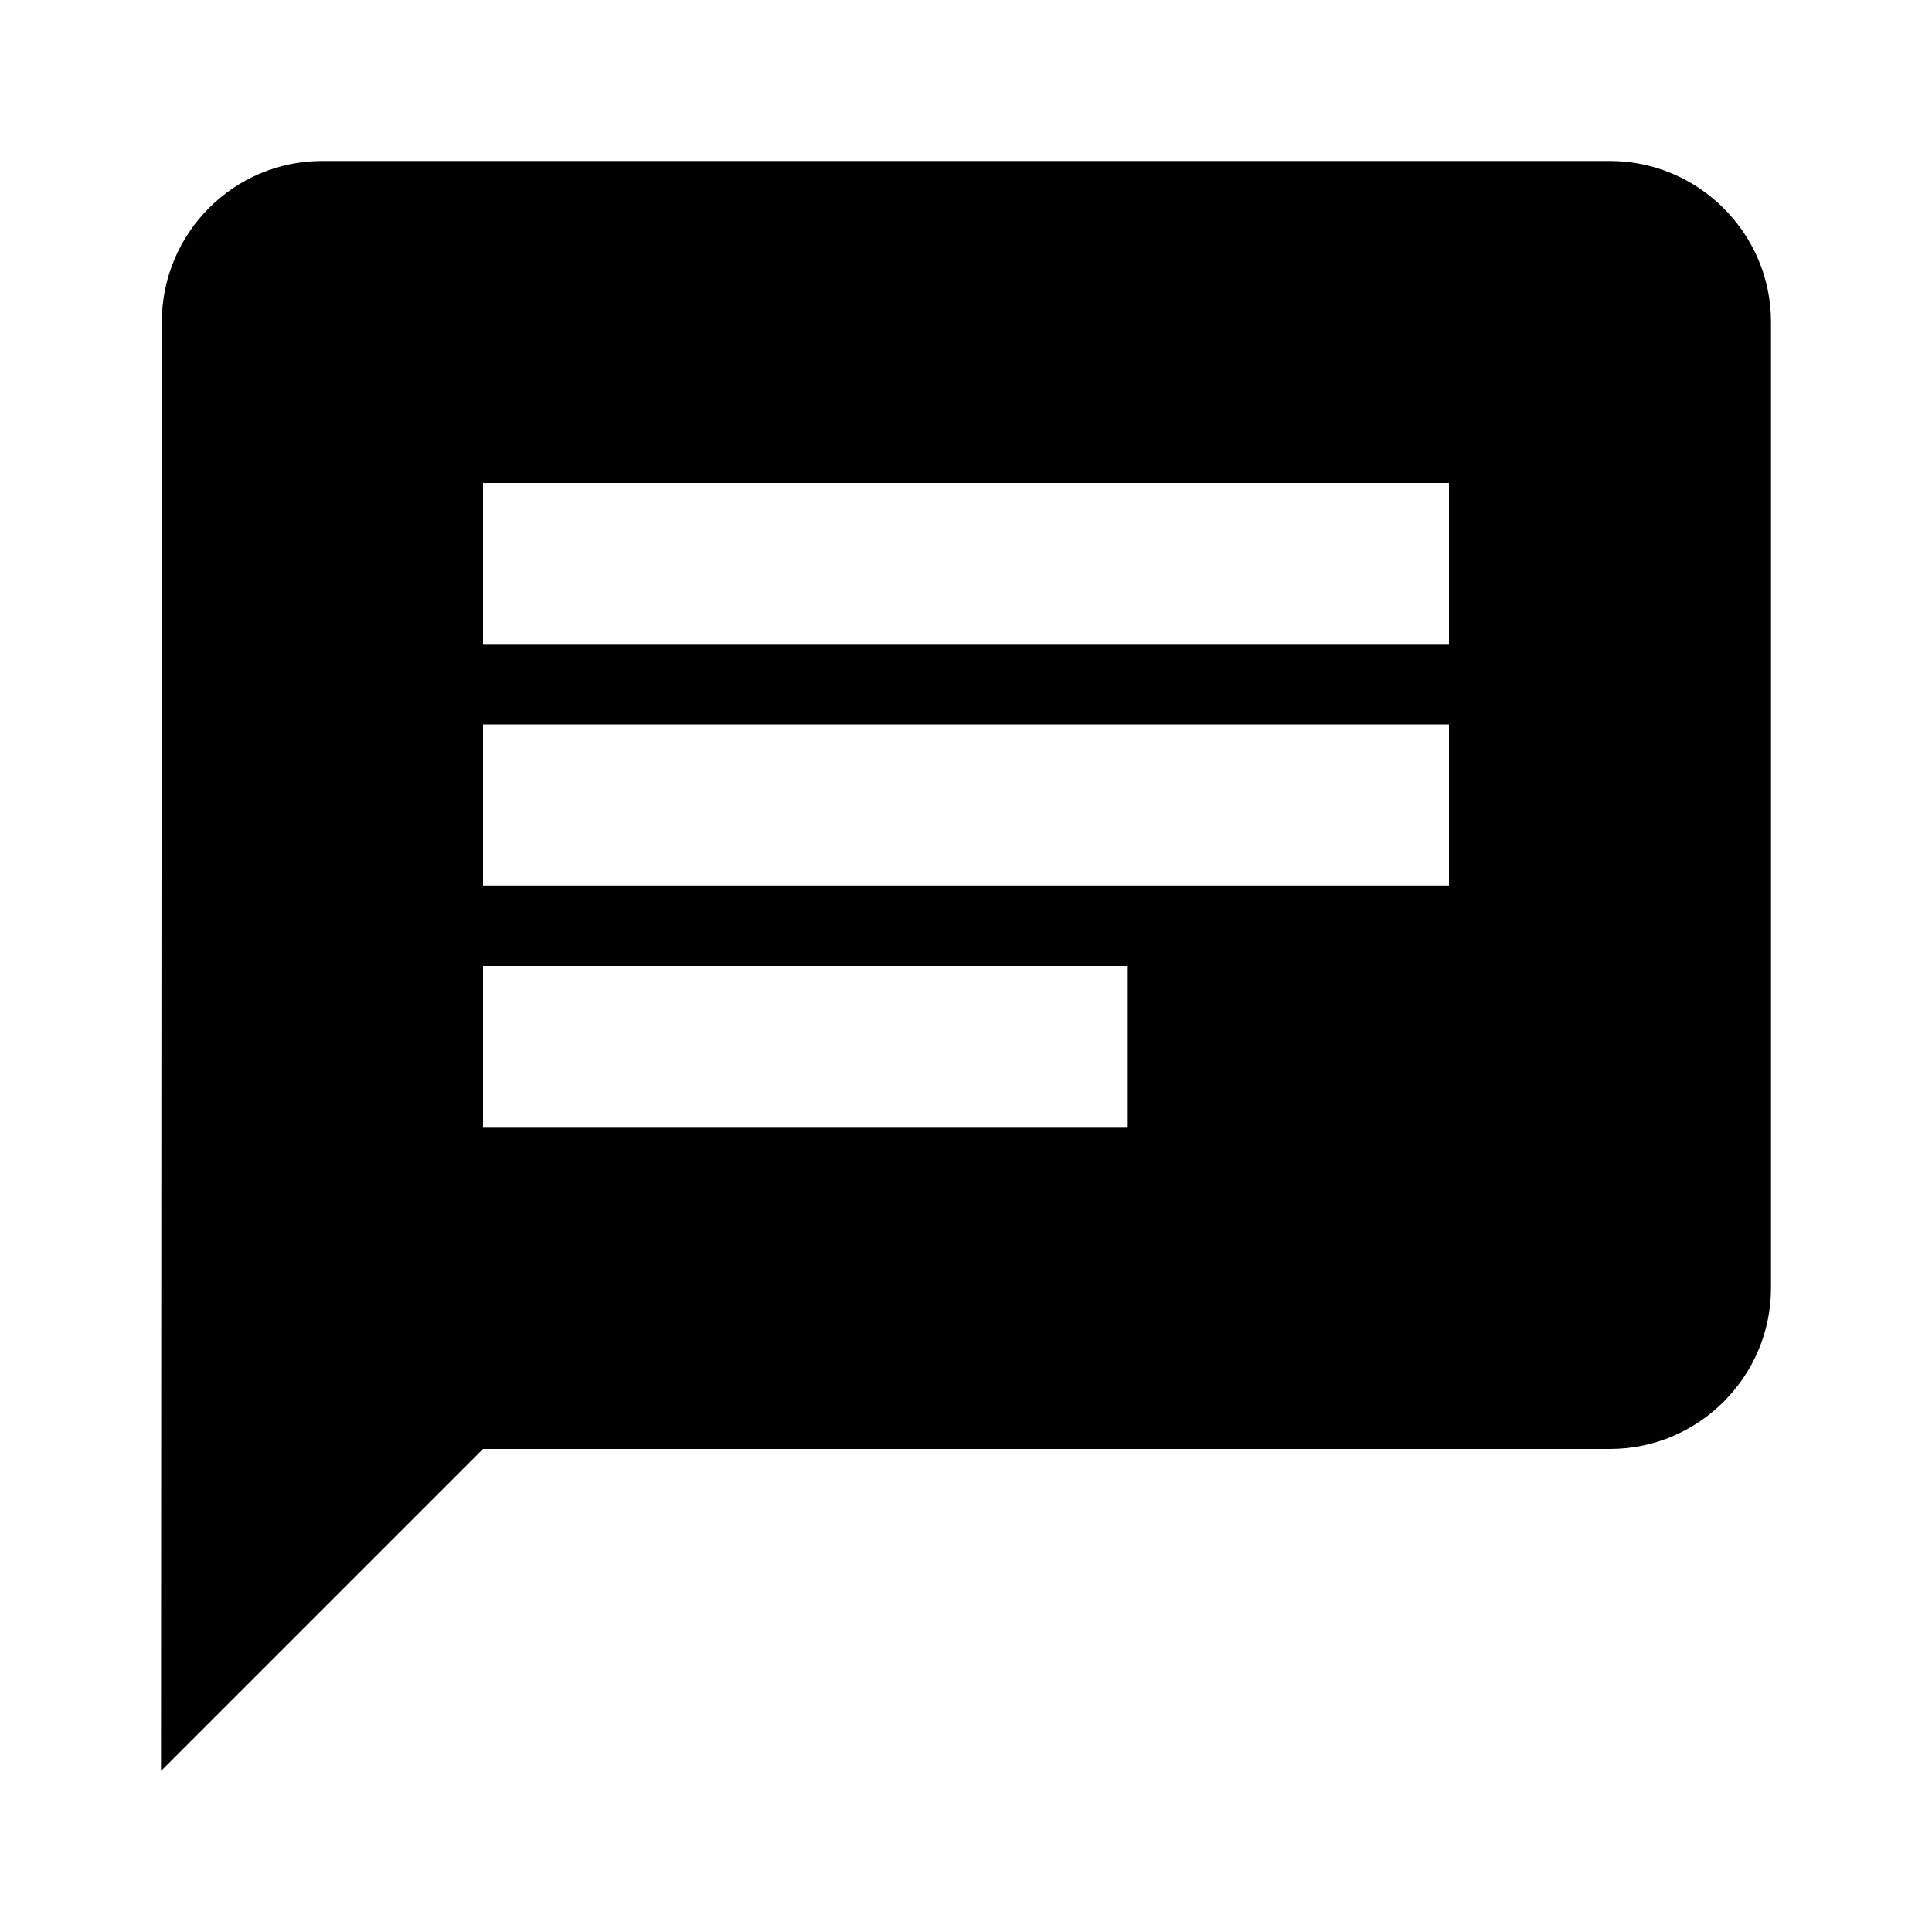
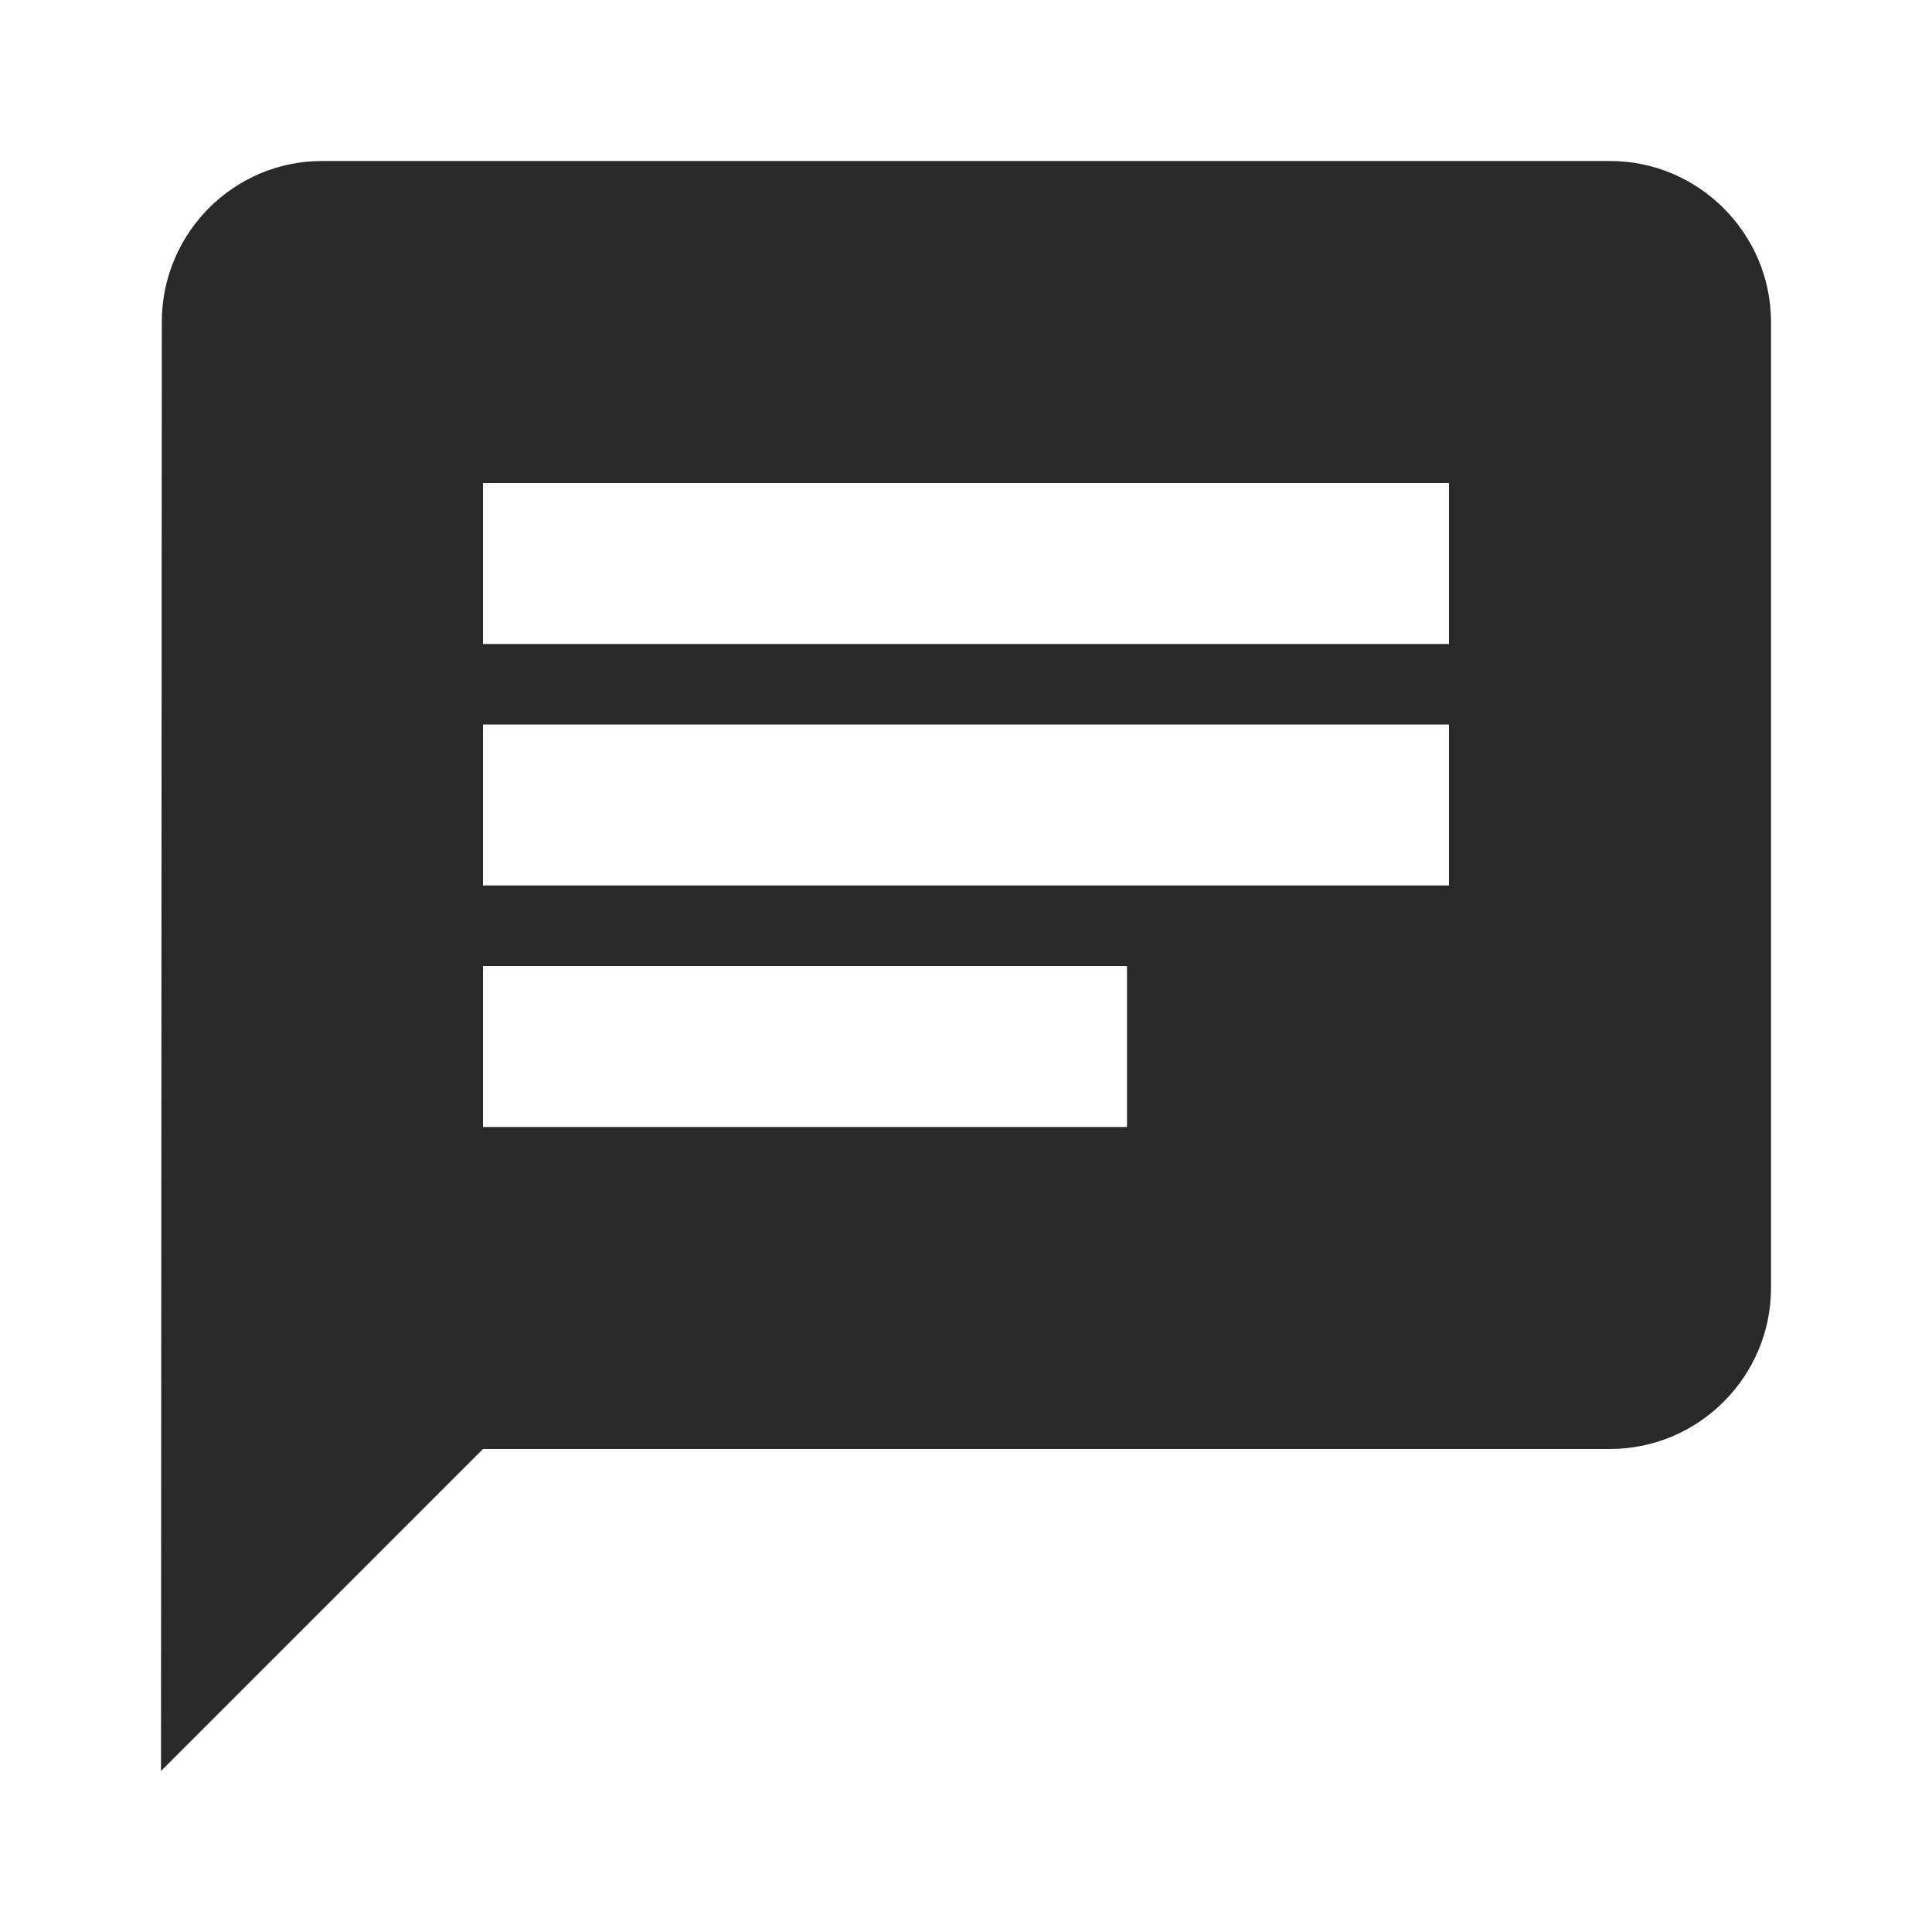
- <svg xmlns="http://www.w3.org/2000/svg" fill="#000000" height="36" viewBox="0 0 24 24" width="36">
+ <svg xmlns="http://www.w3.org/2000/svg" fill="#29292A" height="36" viewBox="0 0 24 24" width="36">
  <path d="M20 2H4c-1.1 0-1.99.9-1.99 2L2 22l4-4h14c1.1 0 2-.9 2-2V4c0-1.1-.9-2-2-2zM6 9h12v2H6V9zm8 5H6v-2h8v2zm4-6H6V6h12v2z" />
  <path d="M0 0h24v24H0z" fill="none" />
</svg>
